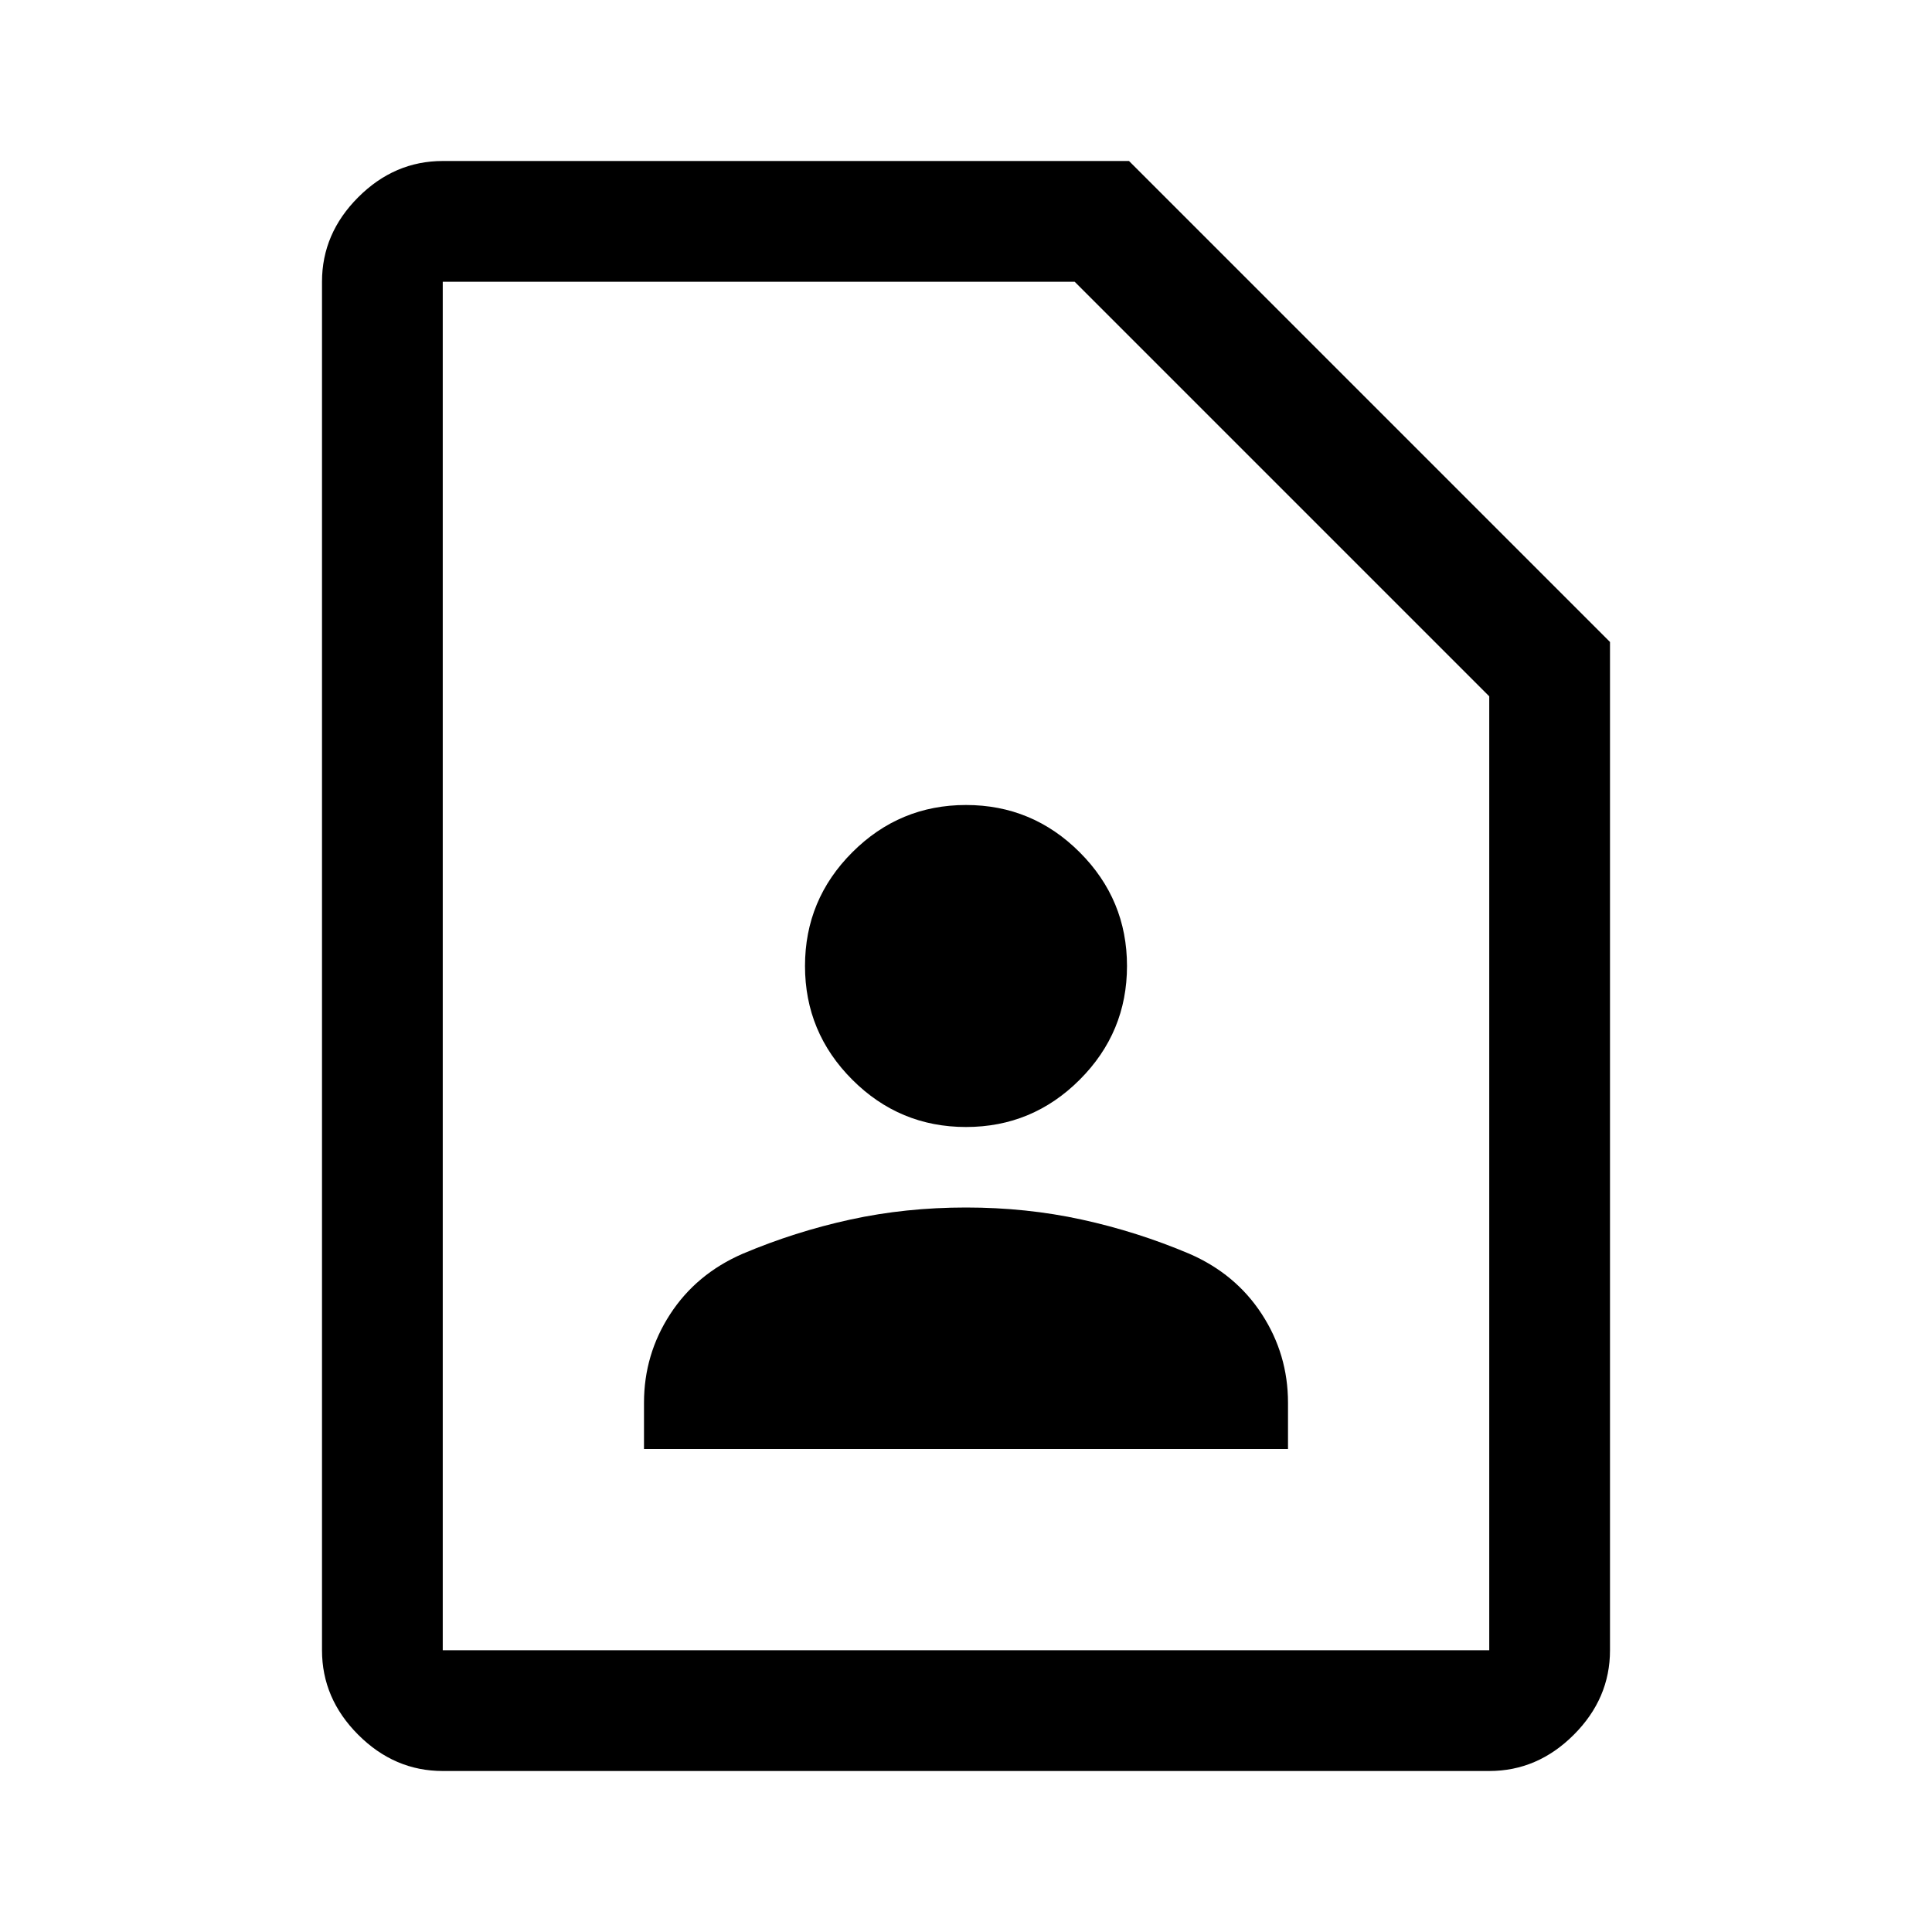
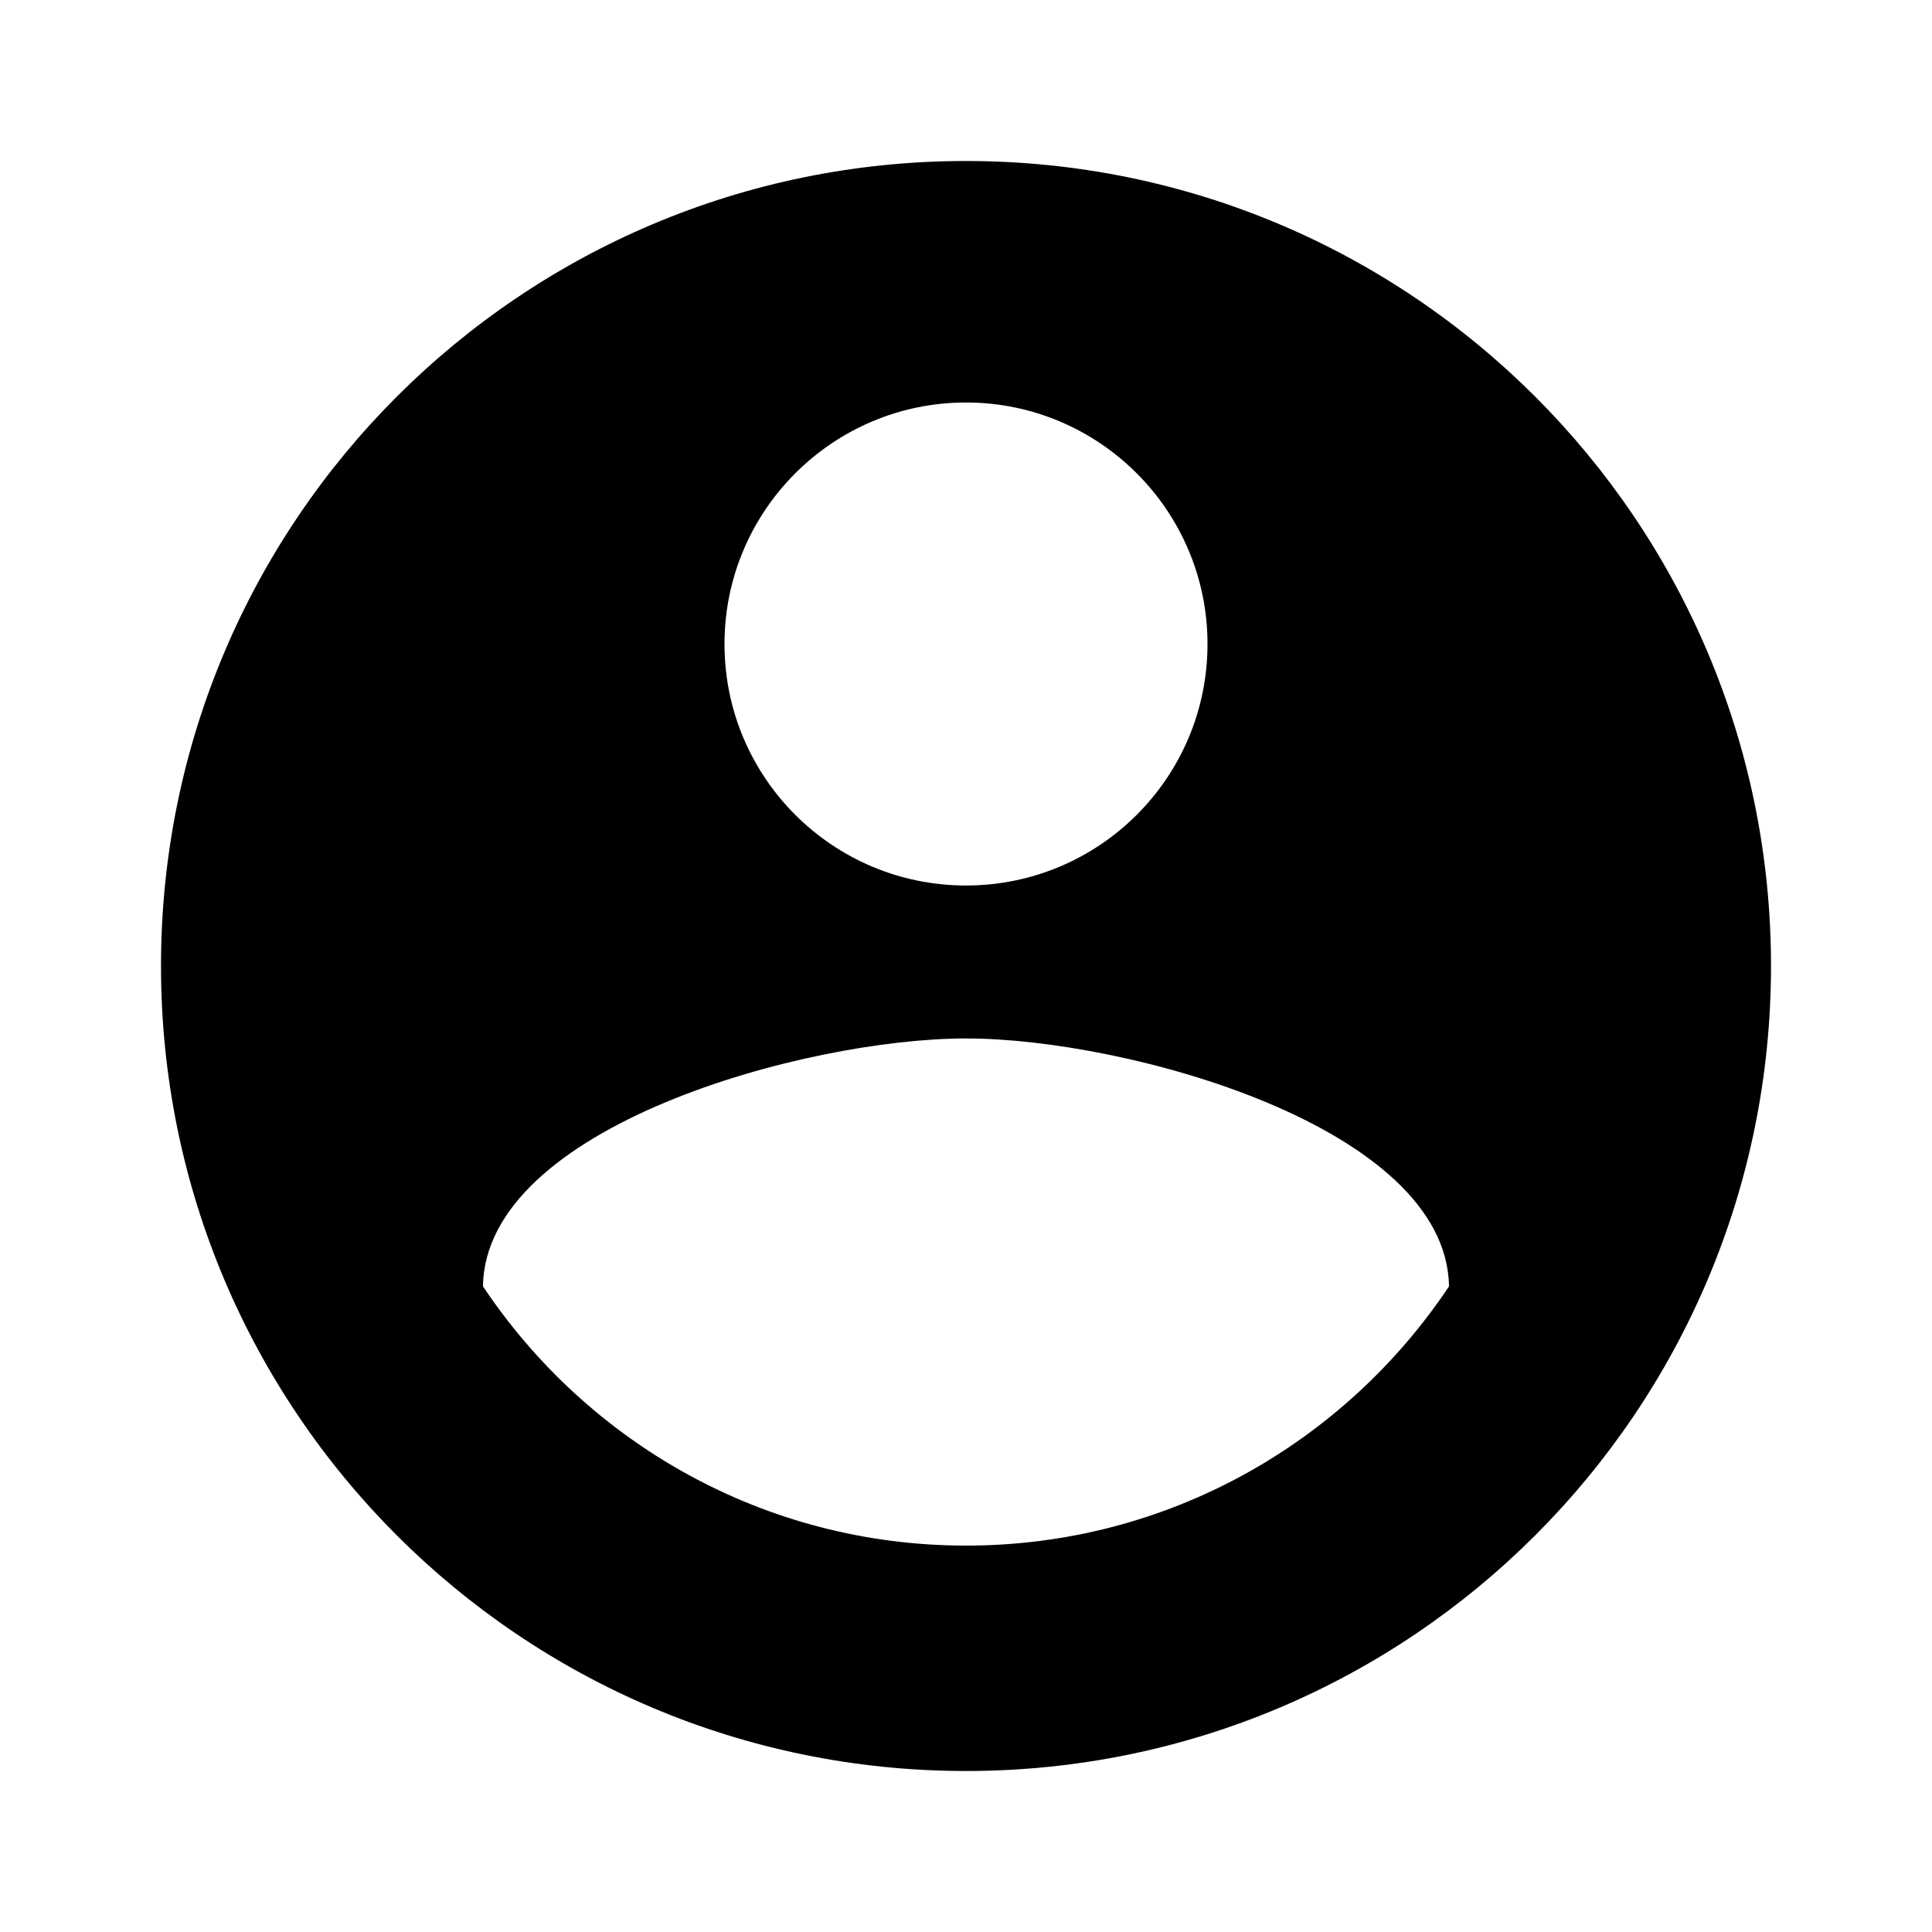
- <svg xmlns="http://www.w3.org/2000/svg" viewBox="0 -960 960 960">
-   <path d="M480-400q33 0 56.5-23.5T560-480q0-33-23.5-56.5T480-560q-33 0-56.5 23.5T400-480q0 33 23.5 56.5T480-400ZM320-240h320v-23q0-24-13-44t-36-30q-26-11-53.5-17t-57.5-6q-30 0-57.5 6T369-337q-23 10-36 30t-13 44v23ZM740-80H220q-24 0-42-18t-18-42v-680q0-24 18-42t42-18h341l239 239v501q0 24-18 42t-42 18Zm0-60v-474L534-820H220v680h520Zm-520 0v-680 680Z" />
+ <svg xmlns="http://www.w3.org/2000/svg" viewBox="0 0 48 48">
+   <path d="M24 4C12.95 4 4 12.95 4 24s8.95 20 20 20 20-8.95 20-20S35.05 4 24 4zm0 6c3.31 0 6 2.69 6 6 0 3.32-2.69 6-6 6s-6-2.68-6-6c0-3.31 2.69-6 6-6zm0 28.4c-5.01 0-9.41-2.56-12-6.44.05-3.97 8.01-6.16 12-6.16s11.94 2.19 12 6.16c-2.59 3.88-6.99 6.44-12 6.44z" />
</svg>
